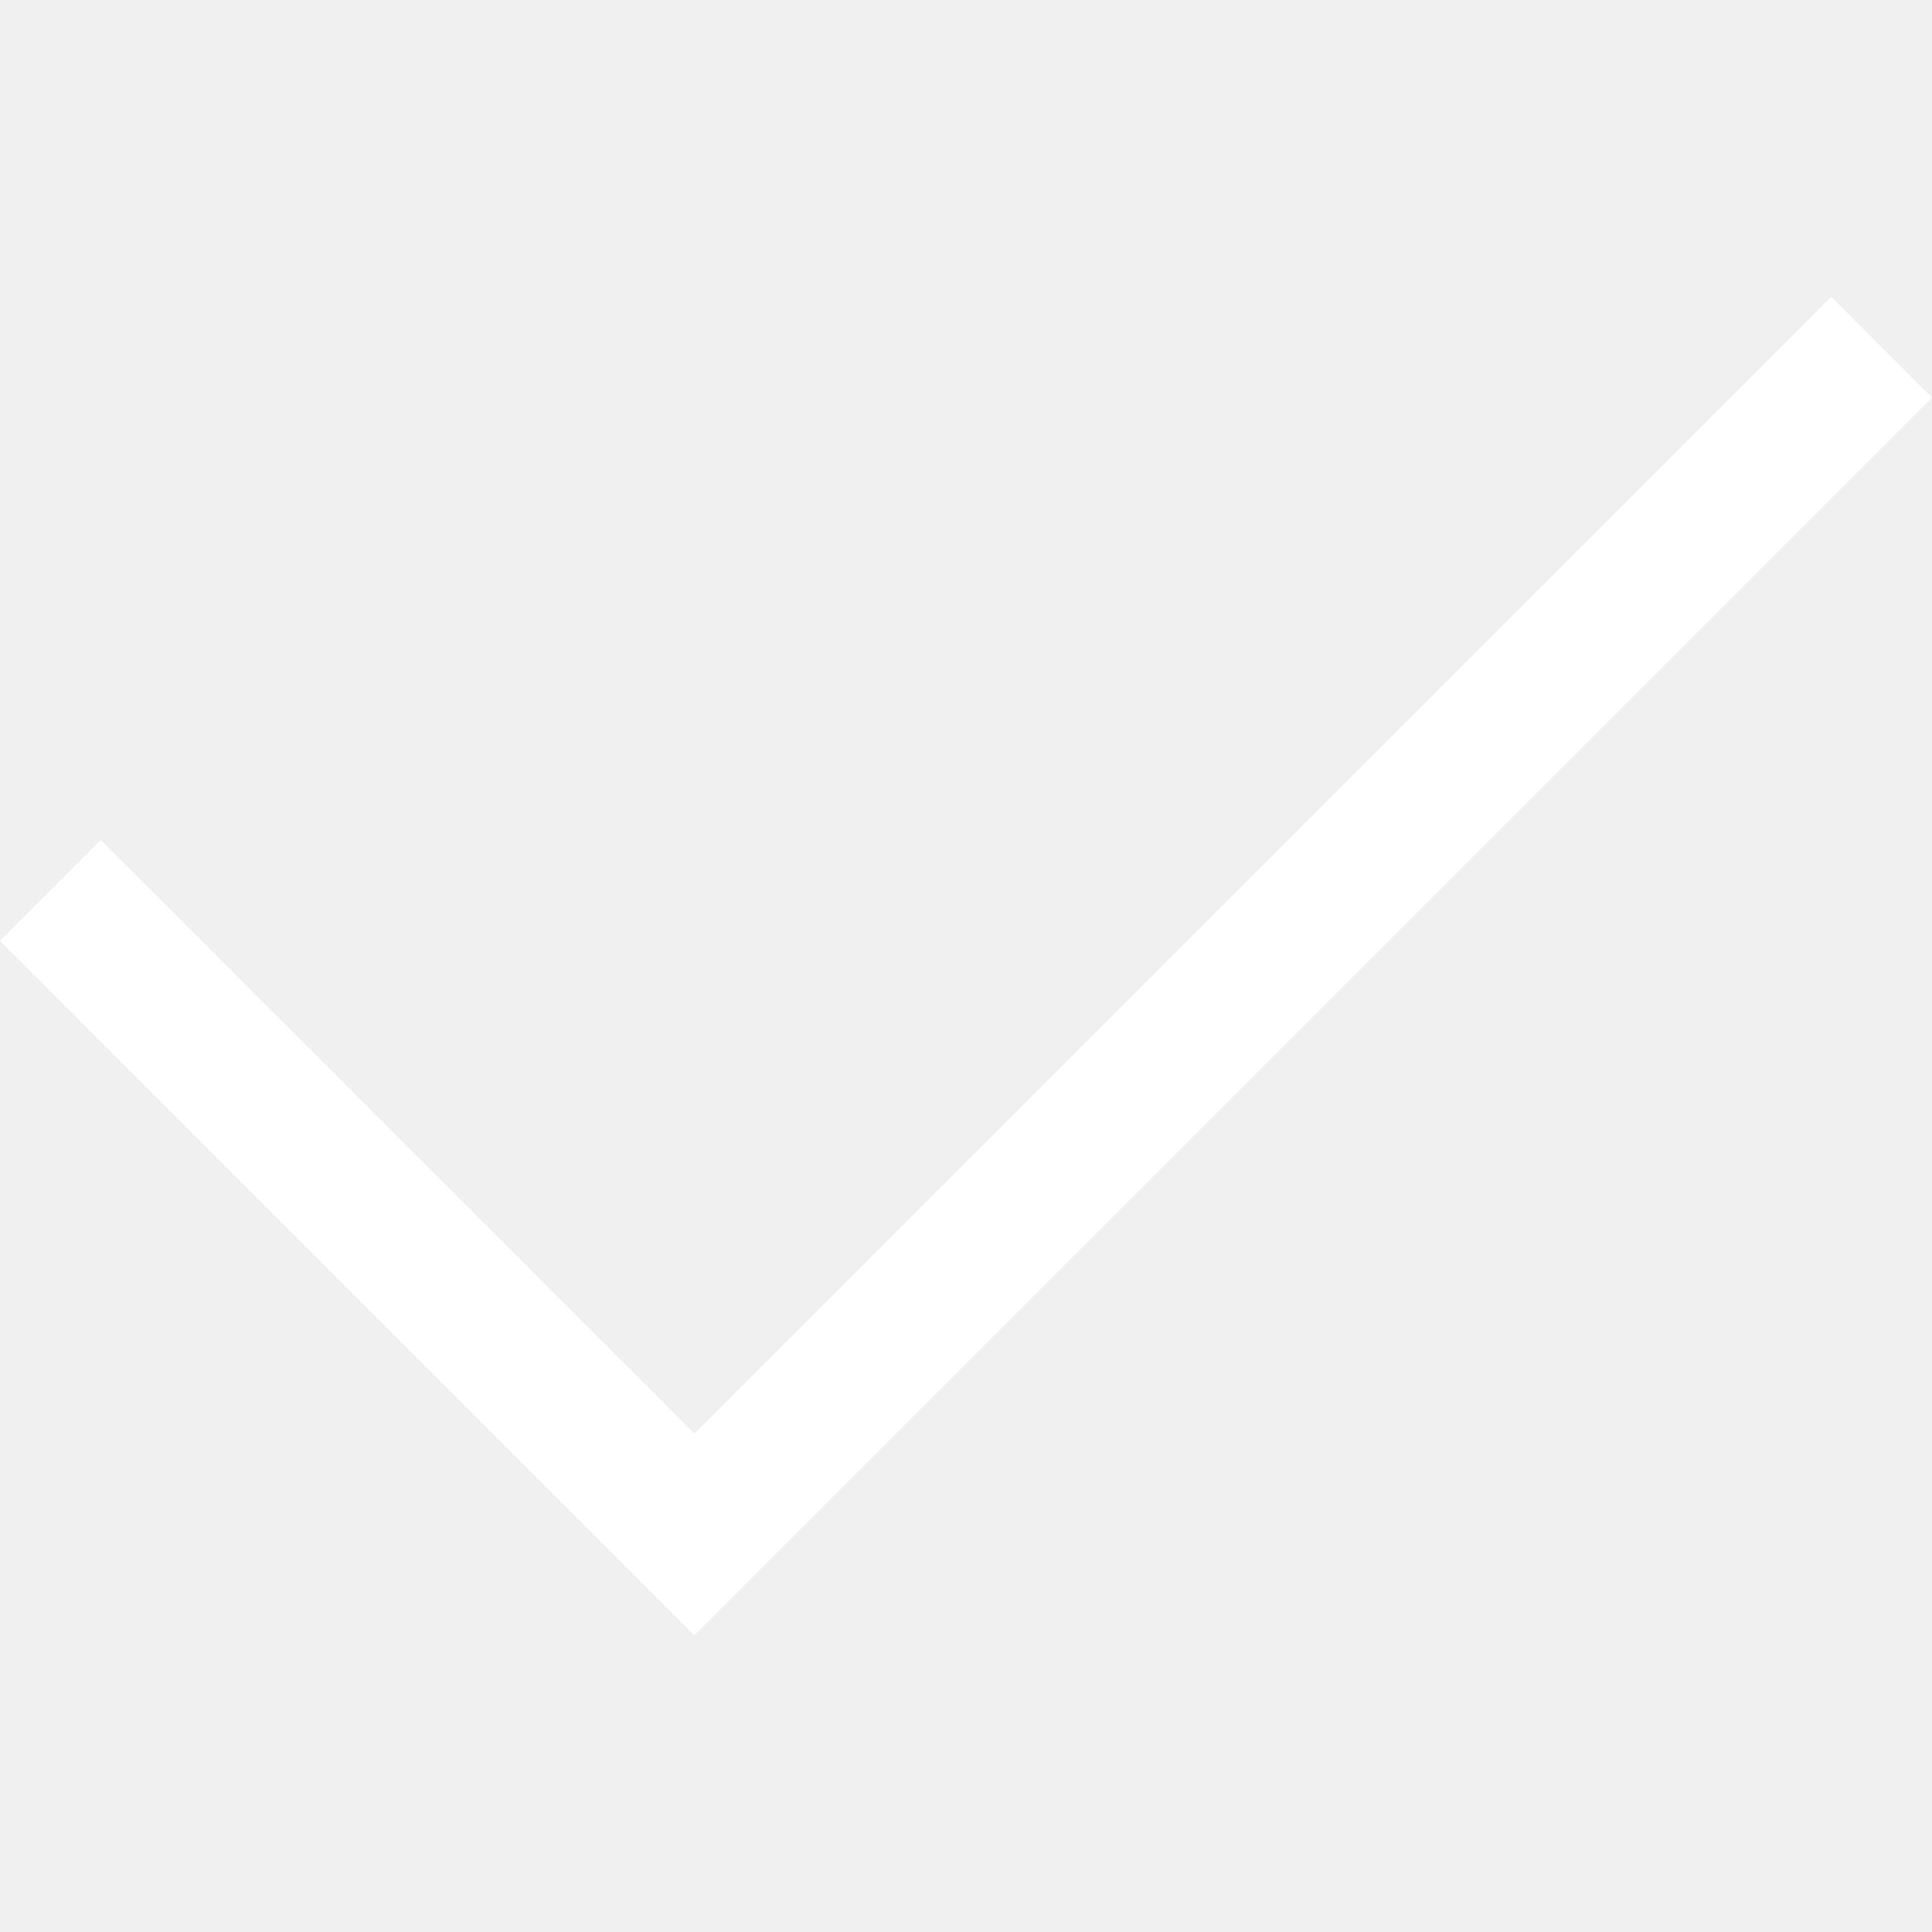
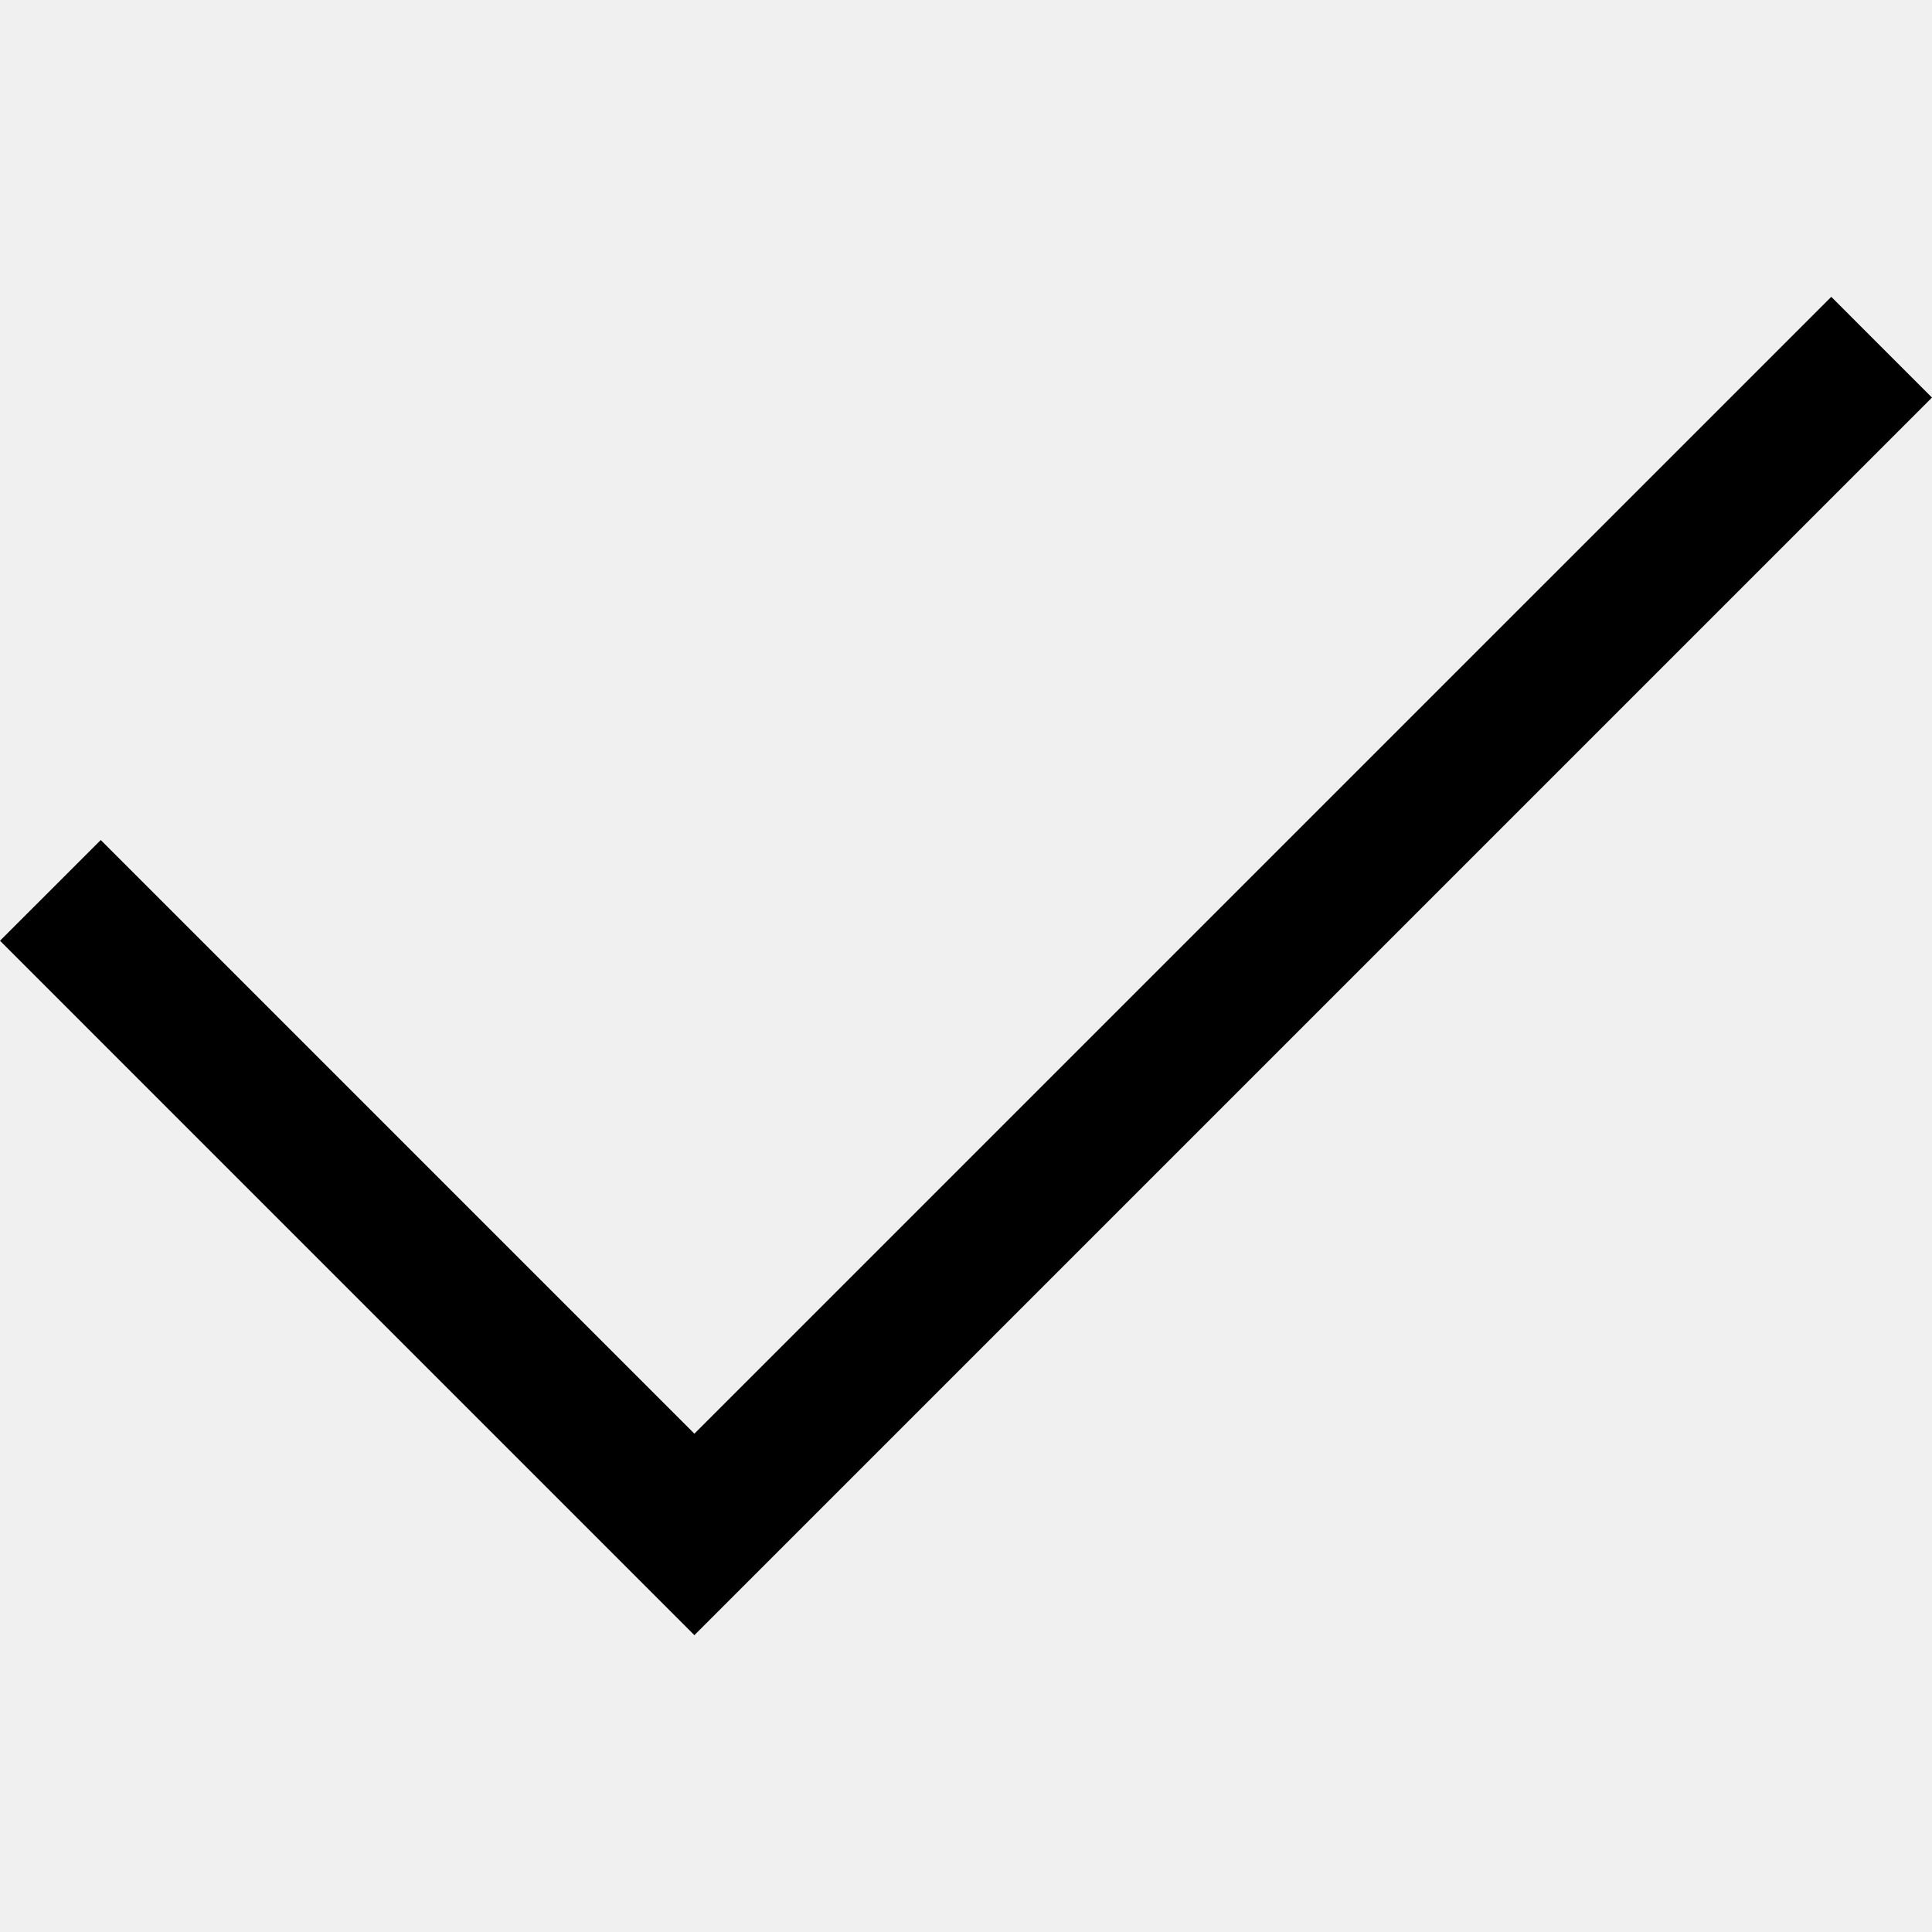
<svg xmlns="http://www.w3.org/2000/svg" width="512px" height="512px" enable-background="new 0 0 406.834 406.834" version="1.1" viewBox="0 0 406.834 406.834" xml:space="preserve">
-   <polygon points="385.62 62.507 146.22 301.9 21.213 176.89 0 198.1 146.22 344.33 406.83 83.72" fill="#fff" />
+   <polygon points="385.62 62.507 146.22 301.9 21.213 176.89 0 198.1 146.22 344.33 406.83 83.72" fill="#000" />
</svg>
